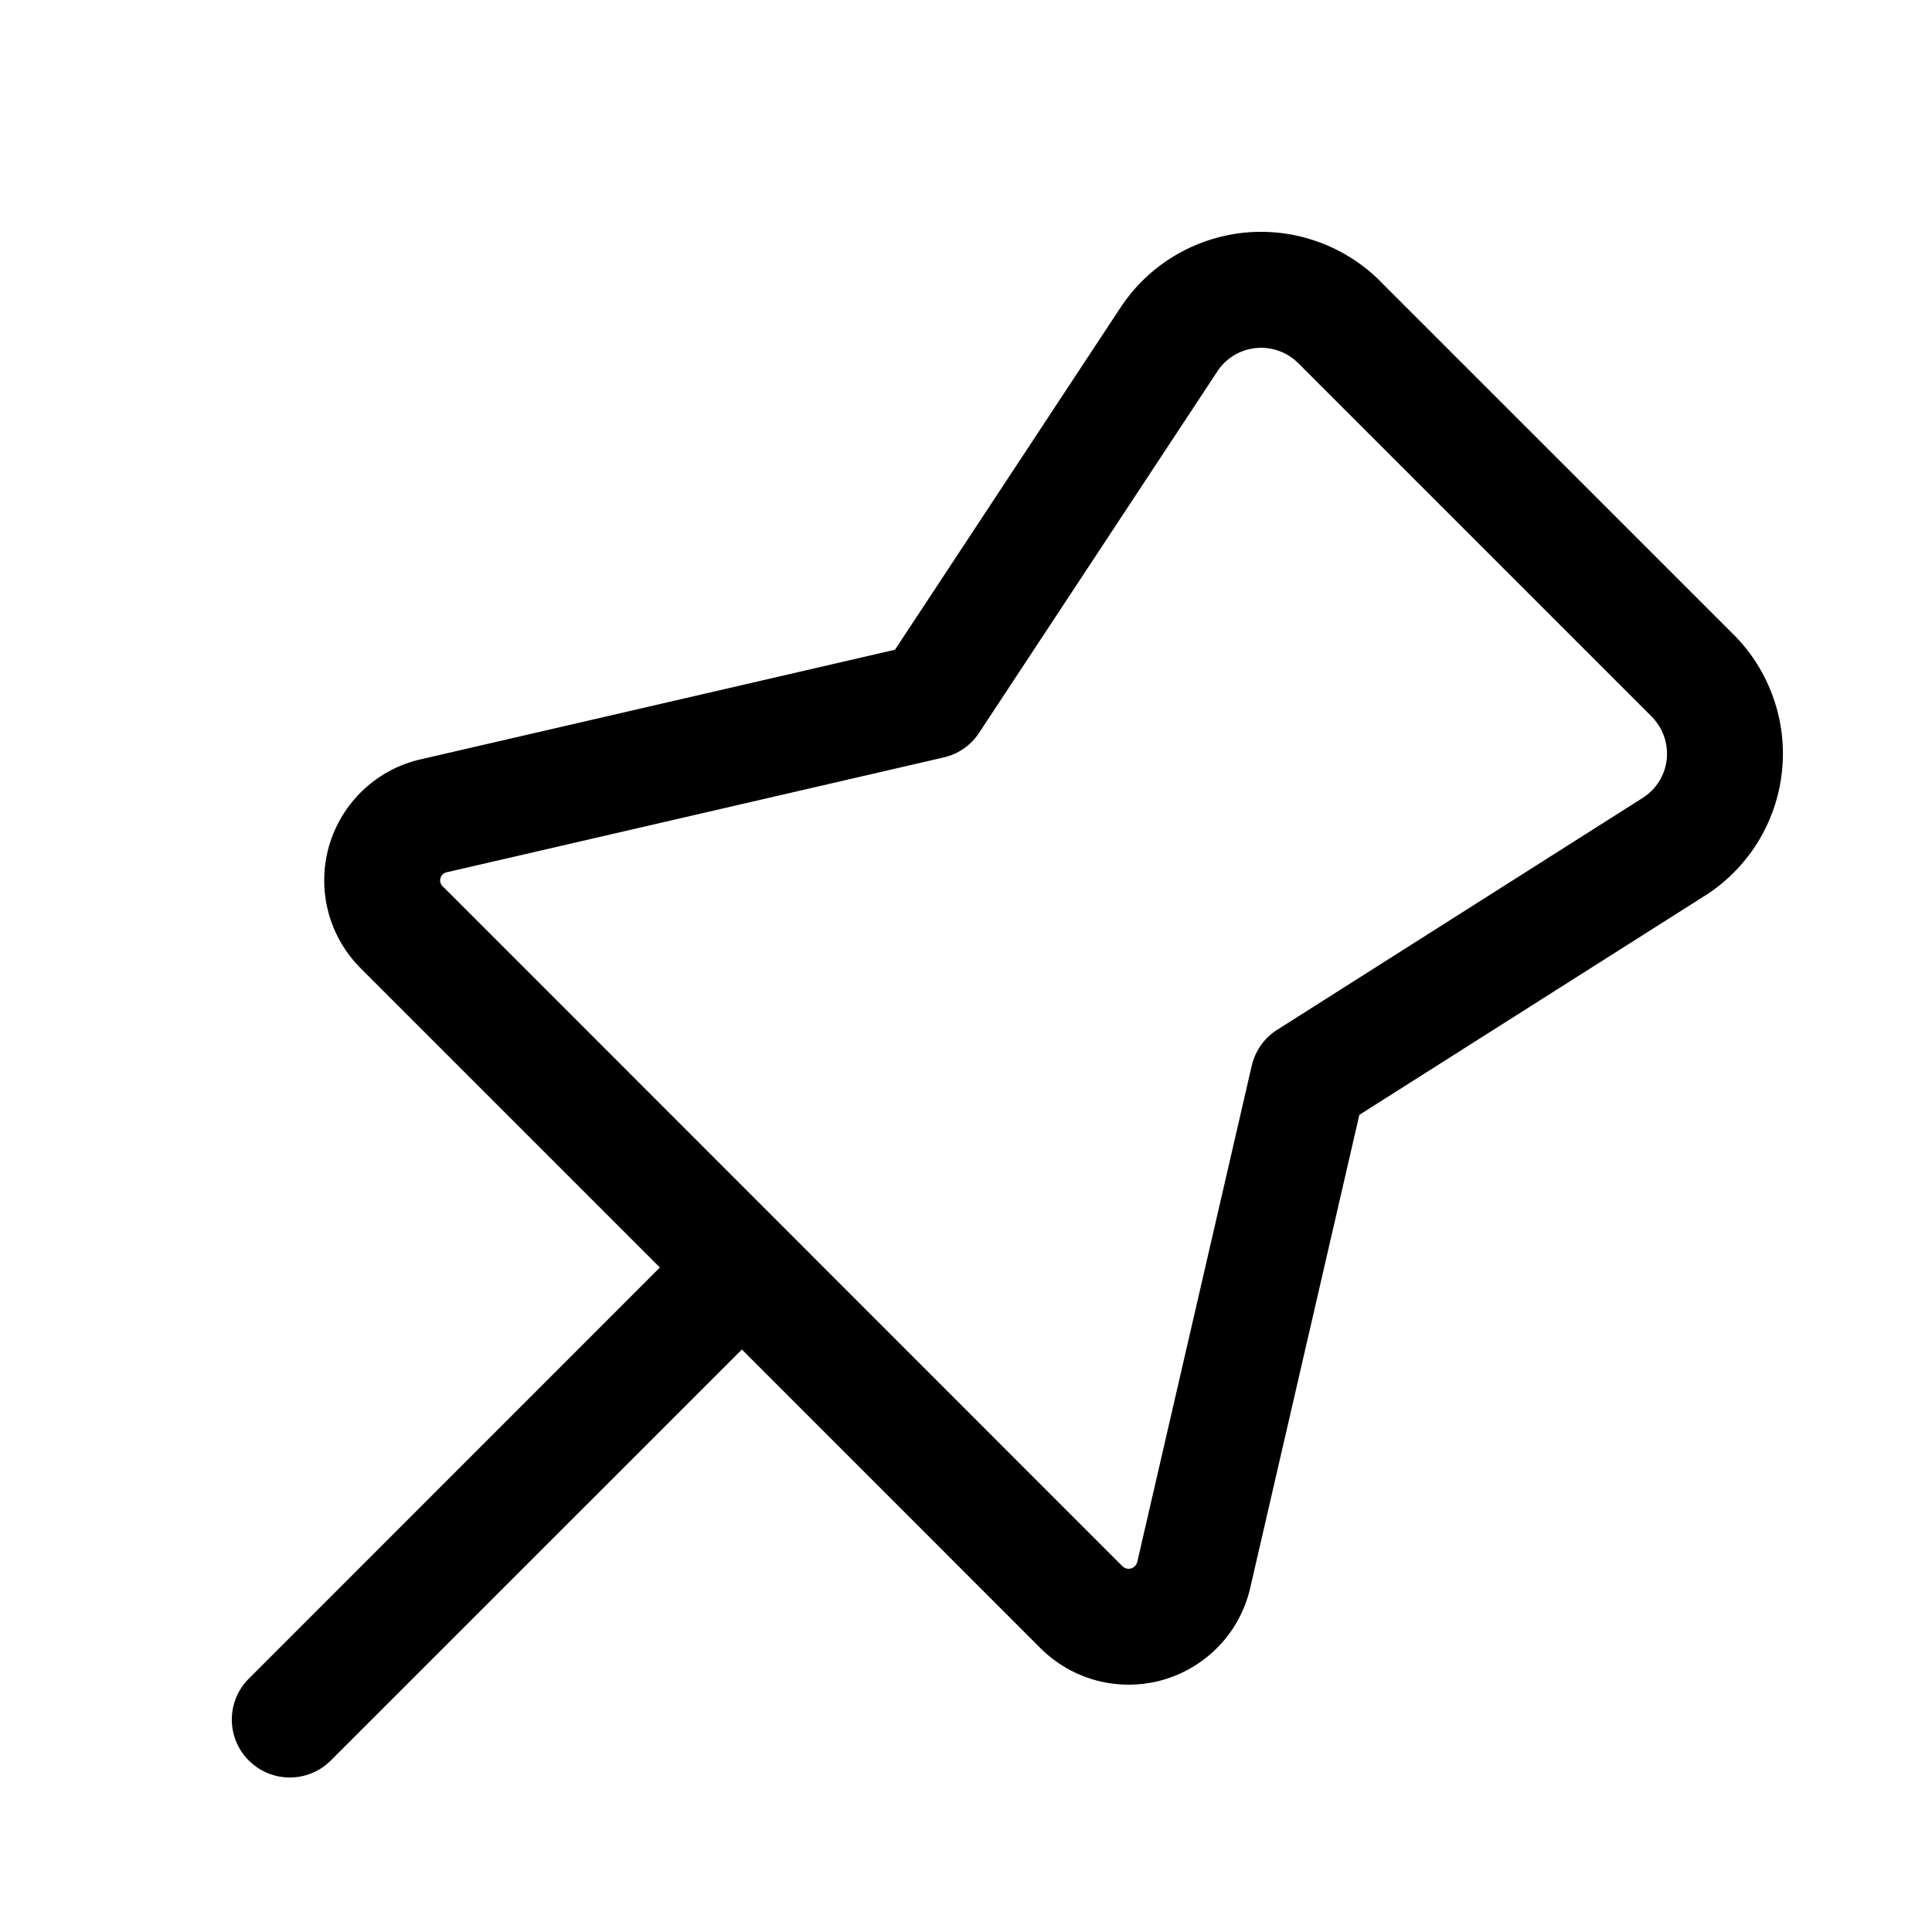
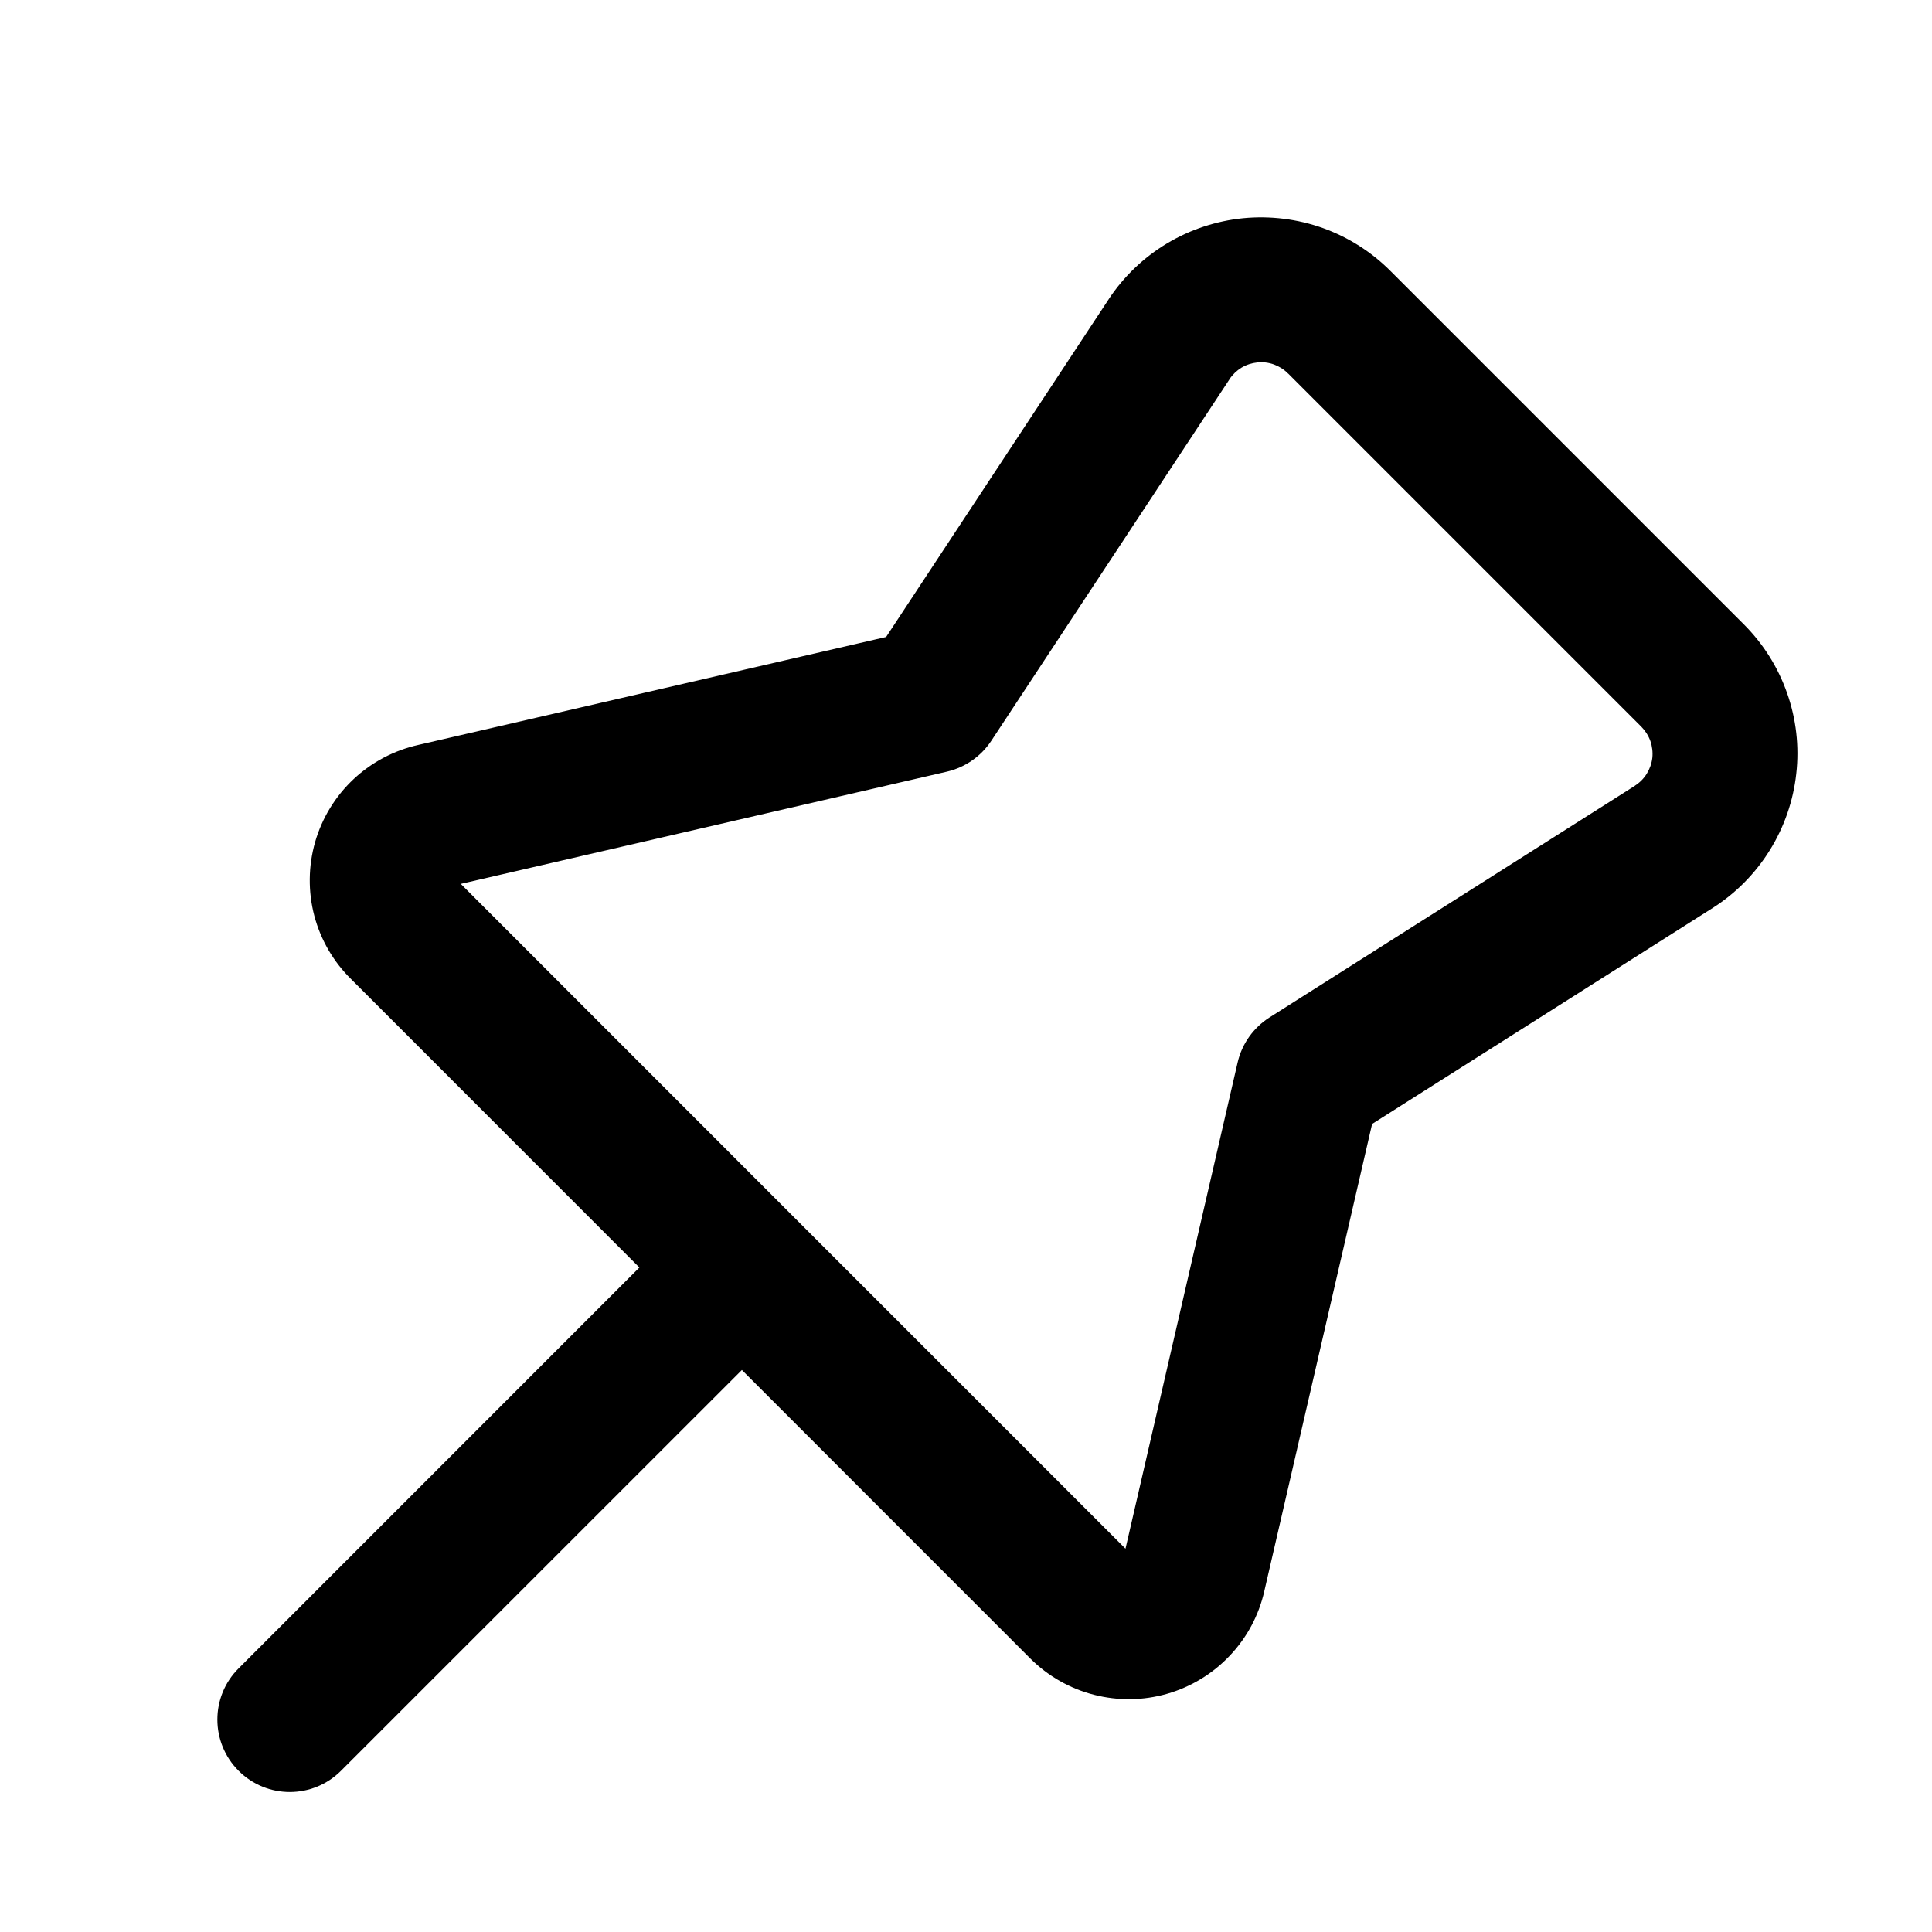
<svg xmlns="http://www.w3.org/2000/svg" width="20" height="20" viewBox="0 0 20 20" fill="none">
-   <path fill-rule="evenodd" clip-rule="evenodd" d="M13.644 2.503C13.401 2.415 13.141 2.383 12.884 2.408C12.627 2.434 12.378 2.516 12.157 2.649C11.935 2.782 11.746 2.963 11.603 3.179L11.602 3.18L9.265 6.726L4.366 7.858C4.14 7.907 3.932 8.017 3.764 8.174C3.594 8.333 3.471 8.535 3.406 8.758C3.342 8.982 3.34 9.218 3.399 9.443C3.458 9.666 3.577 9.869 3.741 10.031L6.831 13.121L2.576 17.377C2.341 17.611 2.341 17.991 2.576 18.225C2.81 18.459 3.19 18.459 3.424 18.225L7.68 13.97L10.771 17.062L10.771 17.062C10.934 17.225 11.138 17.341 11.361 17.399C11.584 17.456 11.819 17.453 12.04 17.39C12.262 17.326 12.462 17.204 12.621 17.037C12.78 16.87 12.89 16.663 12.942 16.439L12.942 16.439L14.072 11.541L17.648 9.273L17.649 9.273C17.869 9.133 18.055 8.945 18.193 8.724C18.331 8.502 18.418 8.252 18.446 7.993C18.475 7.733 18.445 7.471 18.358 7.225C18.272 6.978 18.131 6.754 17.947 6.57L17.947 6.57L14.29 2.914L14.29 2.913C14.108 2.73 13.887 2.59 13.644 2.503ZM8.12 12.713L11.619 16.213L11.62 16.213C11.631 16.224 11.645 16.233 11.661 16.237C11.677 16.241 11.694 16.241 11.709 16.236C11.725 16.232 11.739 16.223 11.75 16.211C11.761 16.199 11.769 16.185 11.773 16.169L11.773 16.169L12.958 11.032C12.994 10.878 13.088 10.744 13.222 10.66L17.005 8.26L17.005 8.26C17.074 8.216 17.132 8.158 17.175 8.089C17.218 8.02 17.245 7.942 17.254 7.861C17.262 7.781 17.253 7.699 17.226 7.622C17.199 7.545 17.155 7.476 17.098 7.418L17.098 7.418L13.441 3.761L13.44 3.76C13.383 3.703 13.314 3.659 13.238 3.632C13.163 3.605 13.082 3.595 13.002 3.603C12.921 3.611 12.844 3.636 12.775 3.678C12.706 3.719 12.648 3.775 12.603 3.842L12.603 3.843L10.135 7.587C10.05 7.716 9.919 7.807 9.769 7.841L4.632 9.028L4.624 9.03L4.624 9.03C4.609 9.033 4.595 9.04 4.584 9.051C4.572 9.061 4.564 9.075 4.56 9.09C4.556 9.105 4.555 9.12 4.559 9.135C4.563 9.15 4.571 9.164 4.582 9.175L4.588 9.18L4.588 9.18L8.088 12.681C8.094 12.686 8.099 12.691 8.104 12.697C8.11 12.702 8.115 12.707 8.12 12.713Z" fill="currentColor" />
+   <path fill-rule="evenodd" clip-rule="evenodd" d="M13.695 2.361C13.431 2.267 13.149 2.232 12.869 2.259C12.59 2.287 12.32 2.376 12.079 2.521C11.839 2.665 11.633 2.862 11.478 3.096L11.477 3.098L9.173 6.594L4.332 7.711C4.081 7.767 3.849 7.889 3.661 8.065C3.472 8.242 3.334 8.467 3.262 8.717C3.191 8.966 3.188 9.23 3.254 9.481C3.32 9.73 3.452 9.957 3.636 10.137L6.619 13.121L2.47 17.271C2.177 17.563 2.177 18.038 2.47 18.331C2.763 18.624 3.237 18.624 3.53 18.331L7.68 14.182L10.665 17.168L10.665 17.168C10.847 17.35 11.075 17.48 11.324 17.544C11.573 17.608 11.835 17.605 12.082 17.534C12.329 17.463 12.553 17.327 12.73 17.14C12.907 16.954 13.031 16.723 13.088 16.472L13.088 16.472L14.204 11.635L17.729 9.4L17.729 9.4C17.968 9.248 18.17 9.044 18.32 8.803C18.47 8.562 18.564 8.291 18.595 8.009C18.627 7.728 18.594 7.442 18.5 7.175C18.406 6.907 18.253 6.664 18.053 6.464L18.053 6.464L14.397 2.808L14.396 2.807C14.198 2.608 13.959 2.456 13.695 2.361ZM8.228 12.609L11.651 16.032L12.812 10.998C12.856 10.806 12.975 10.639 13.141 10.533L16.925 8.134L16.925 8.133C16.974 8.102 17.016 8.06 17.047 8.01C17.078 7.96 17.098 7.904 17.105 7.845C17.111 7.787 17.104 7.727 17.085 7.672C17.065 7.616 17.033 7.566 16.992 7.524L13.335 3.867L13.333 3.866C13.292 3.824 13.242 3.793 13.188 3.773C13.133 3.753 13.074 3.746 13.016 3.752C12.958 3.758 12.902 3.776 12.852 3.806C12.803 3.836 12.76 3.877 12.728 3.925L12.728 3.926L10.261 7.67C10.155 7.83 9.991 7.944 9.803 7.988L4.77 9.15L8.192 12.573C8.198 12.579 8.204 12.585 8.21 12.591C8.216 12.597 8.222 12.603 8.228 12.609Z" fill="currentColor" />
</svg>
